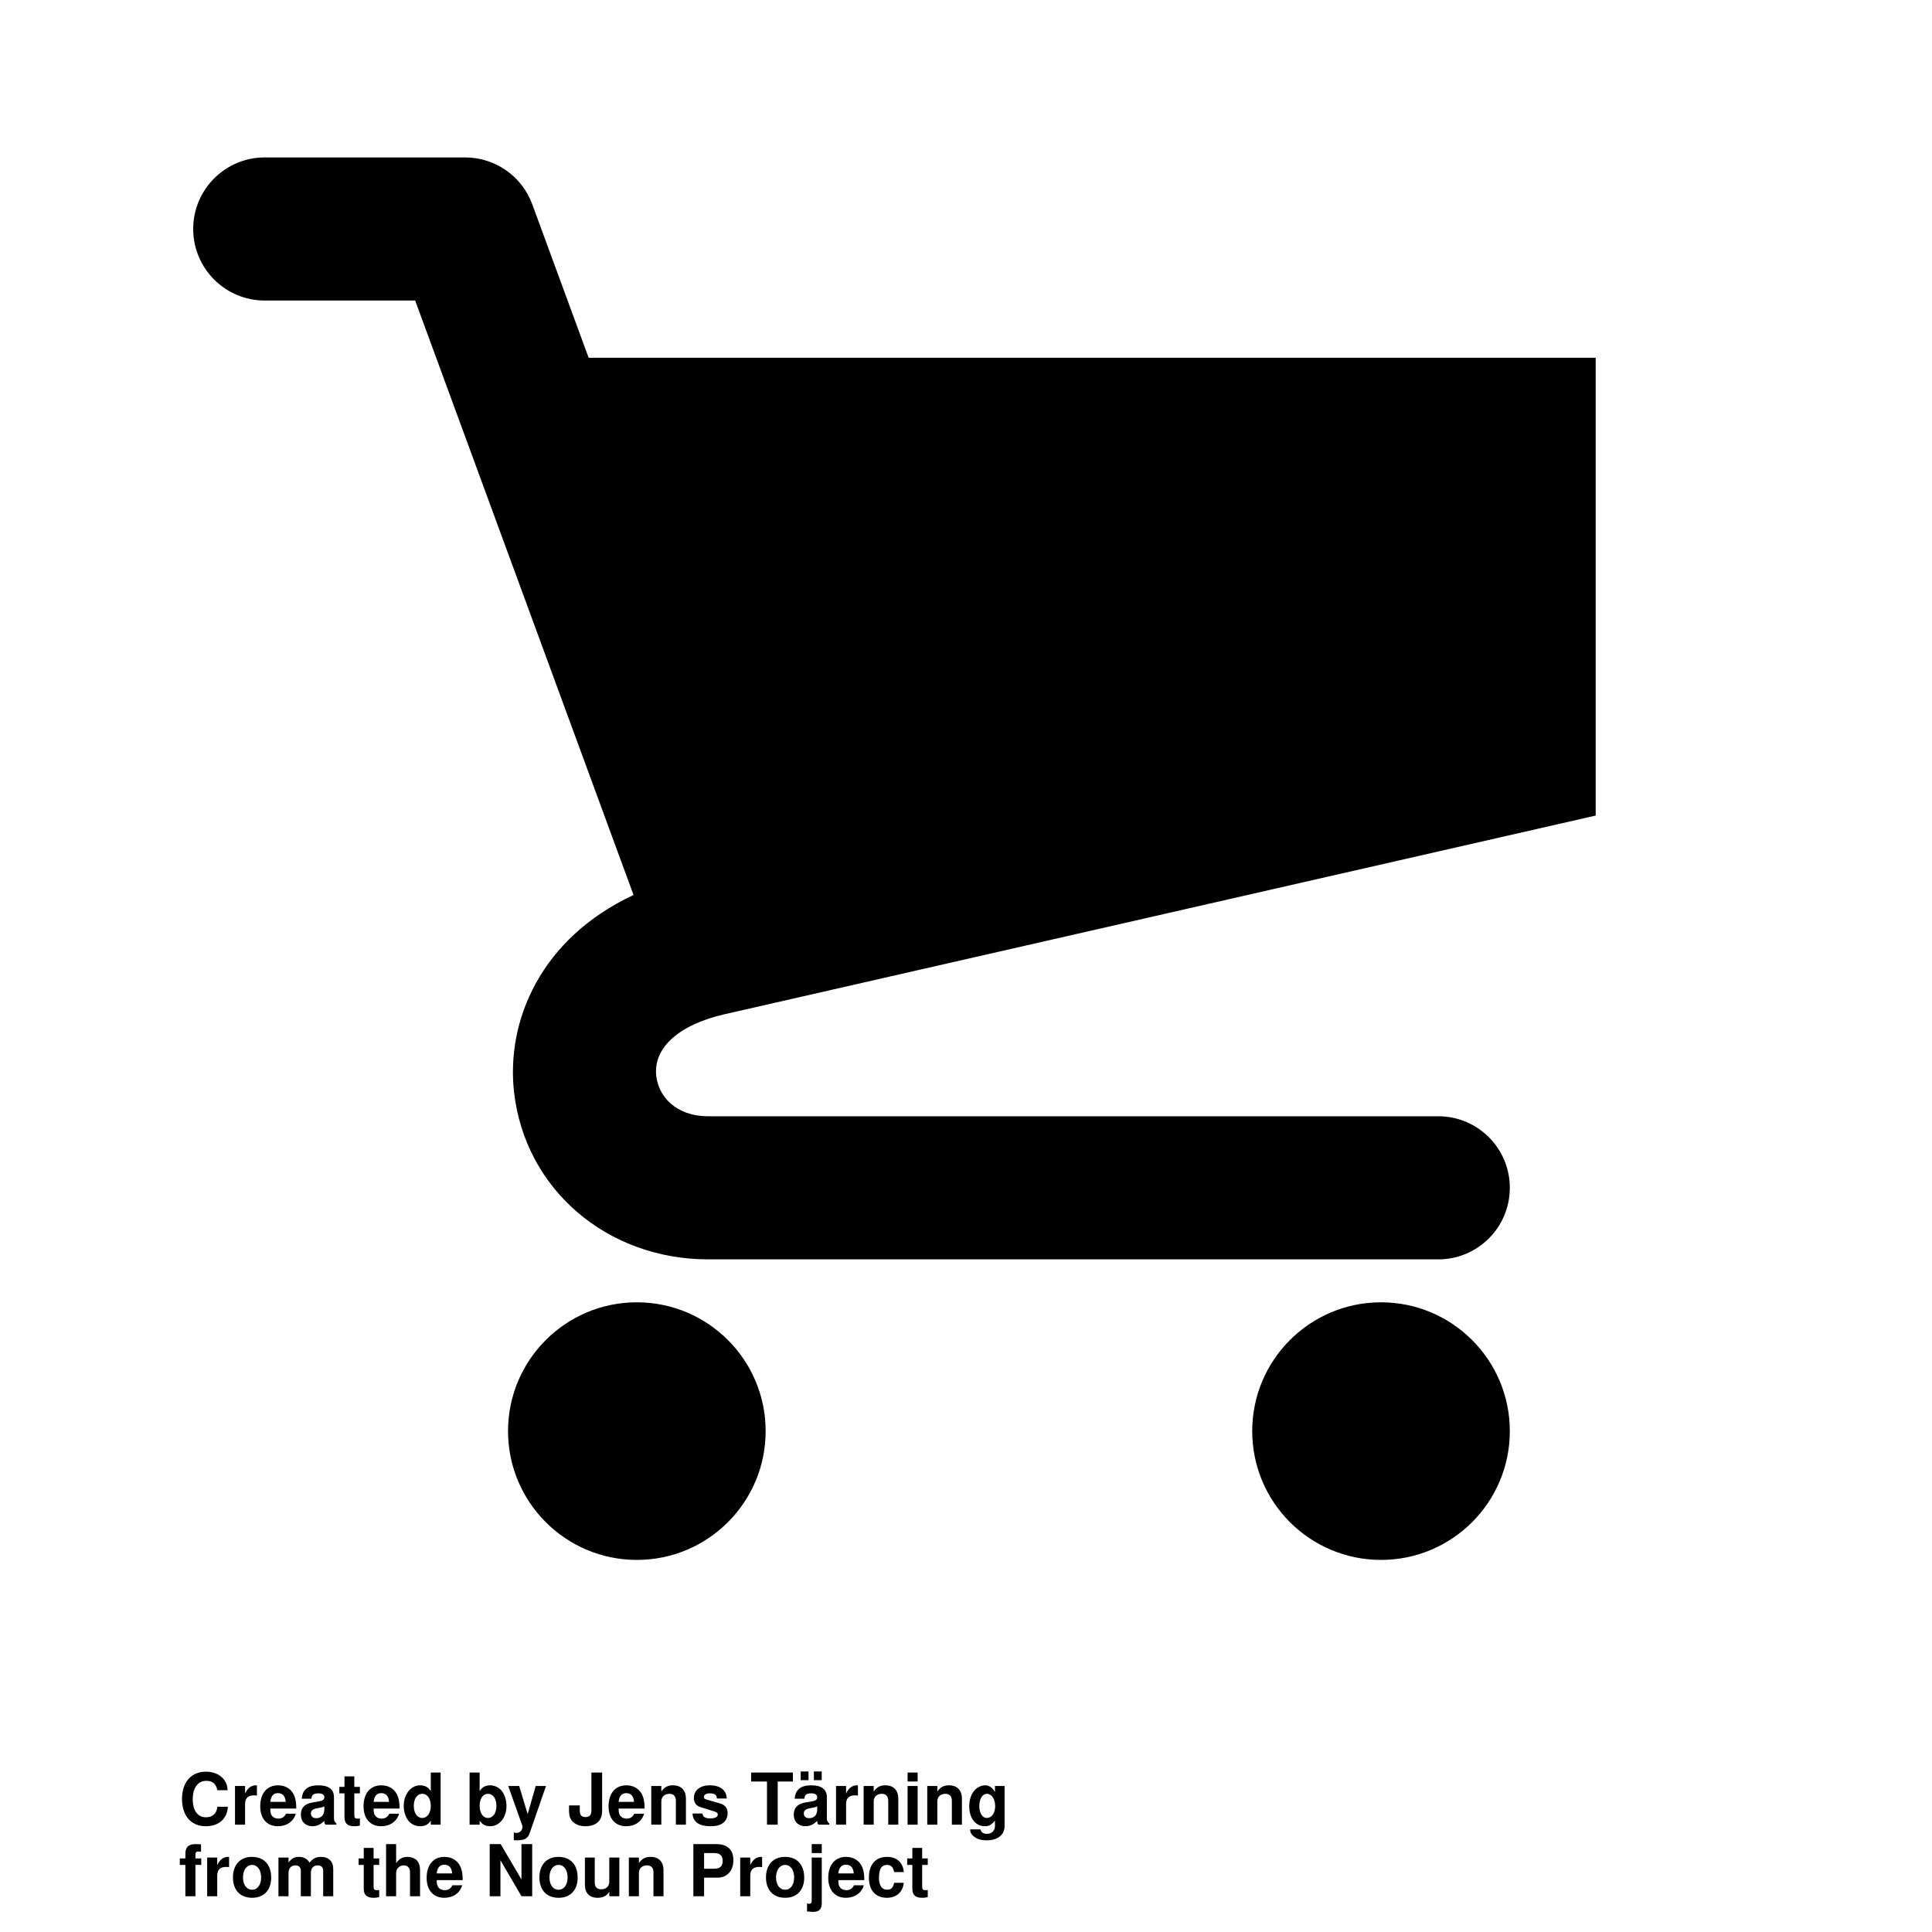
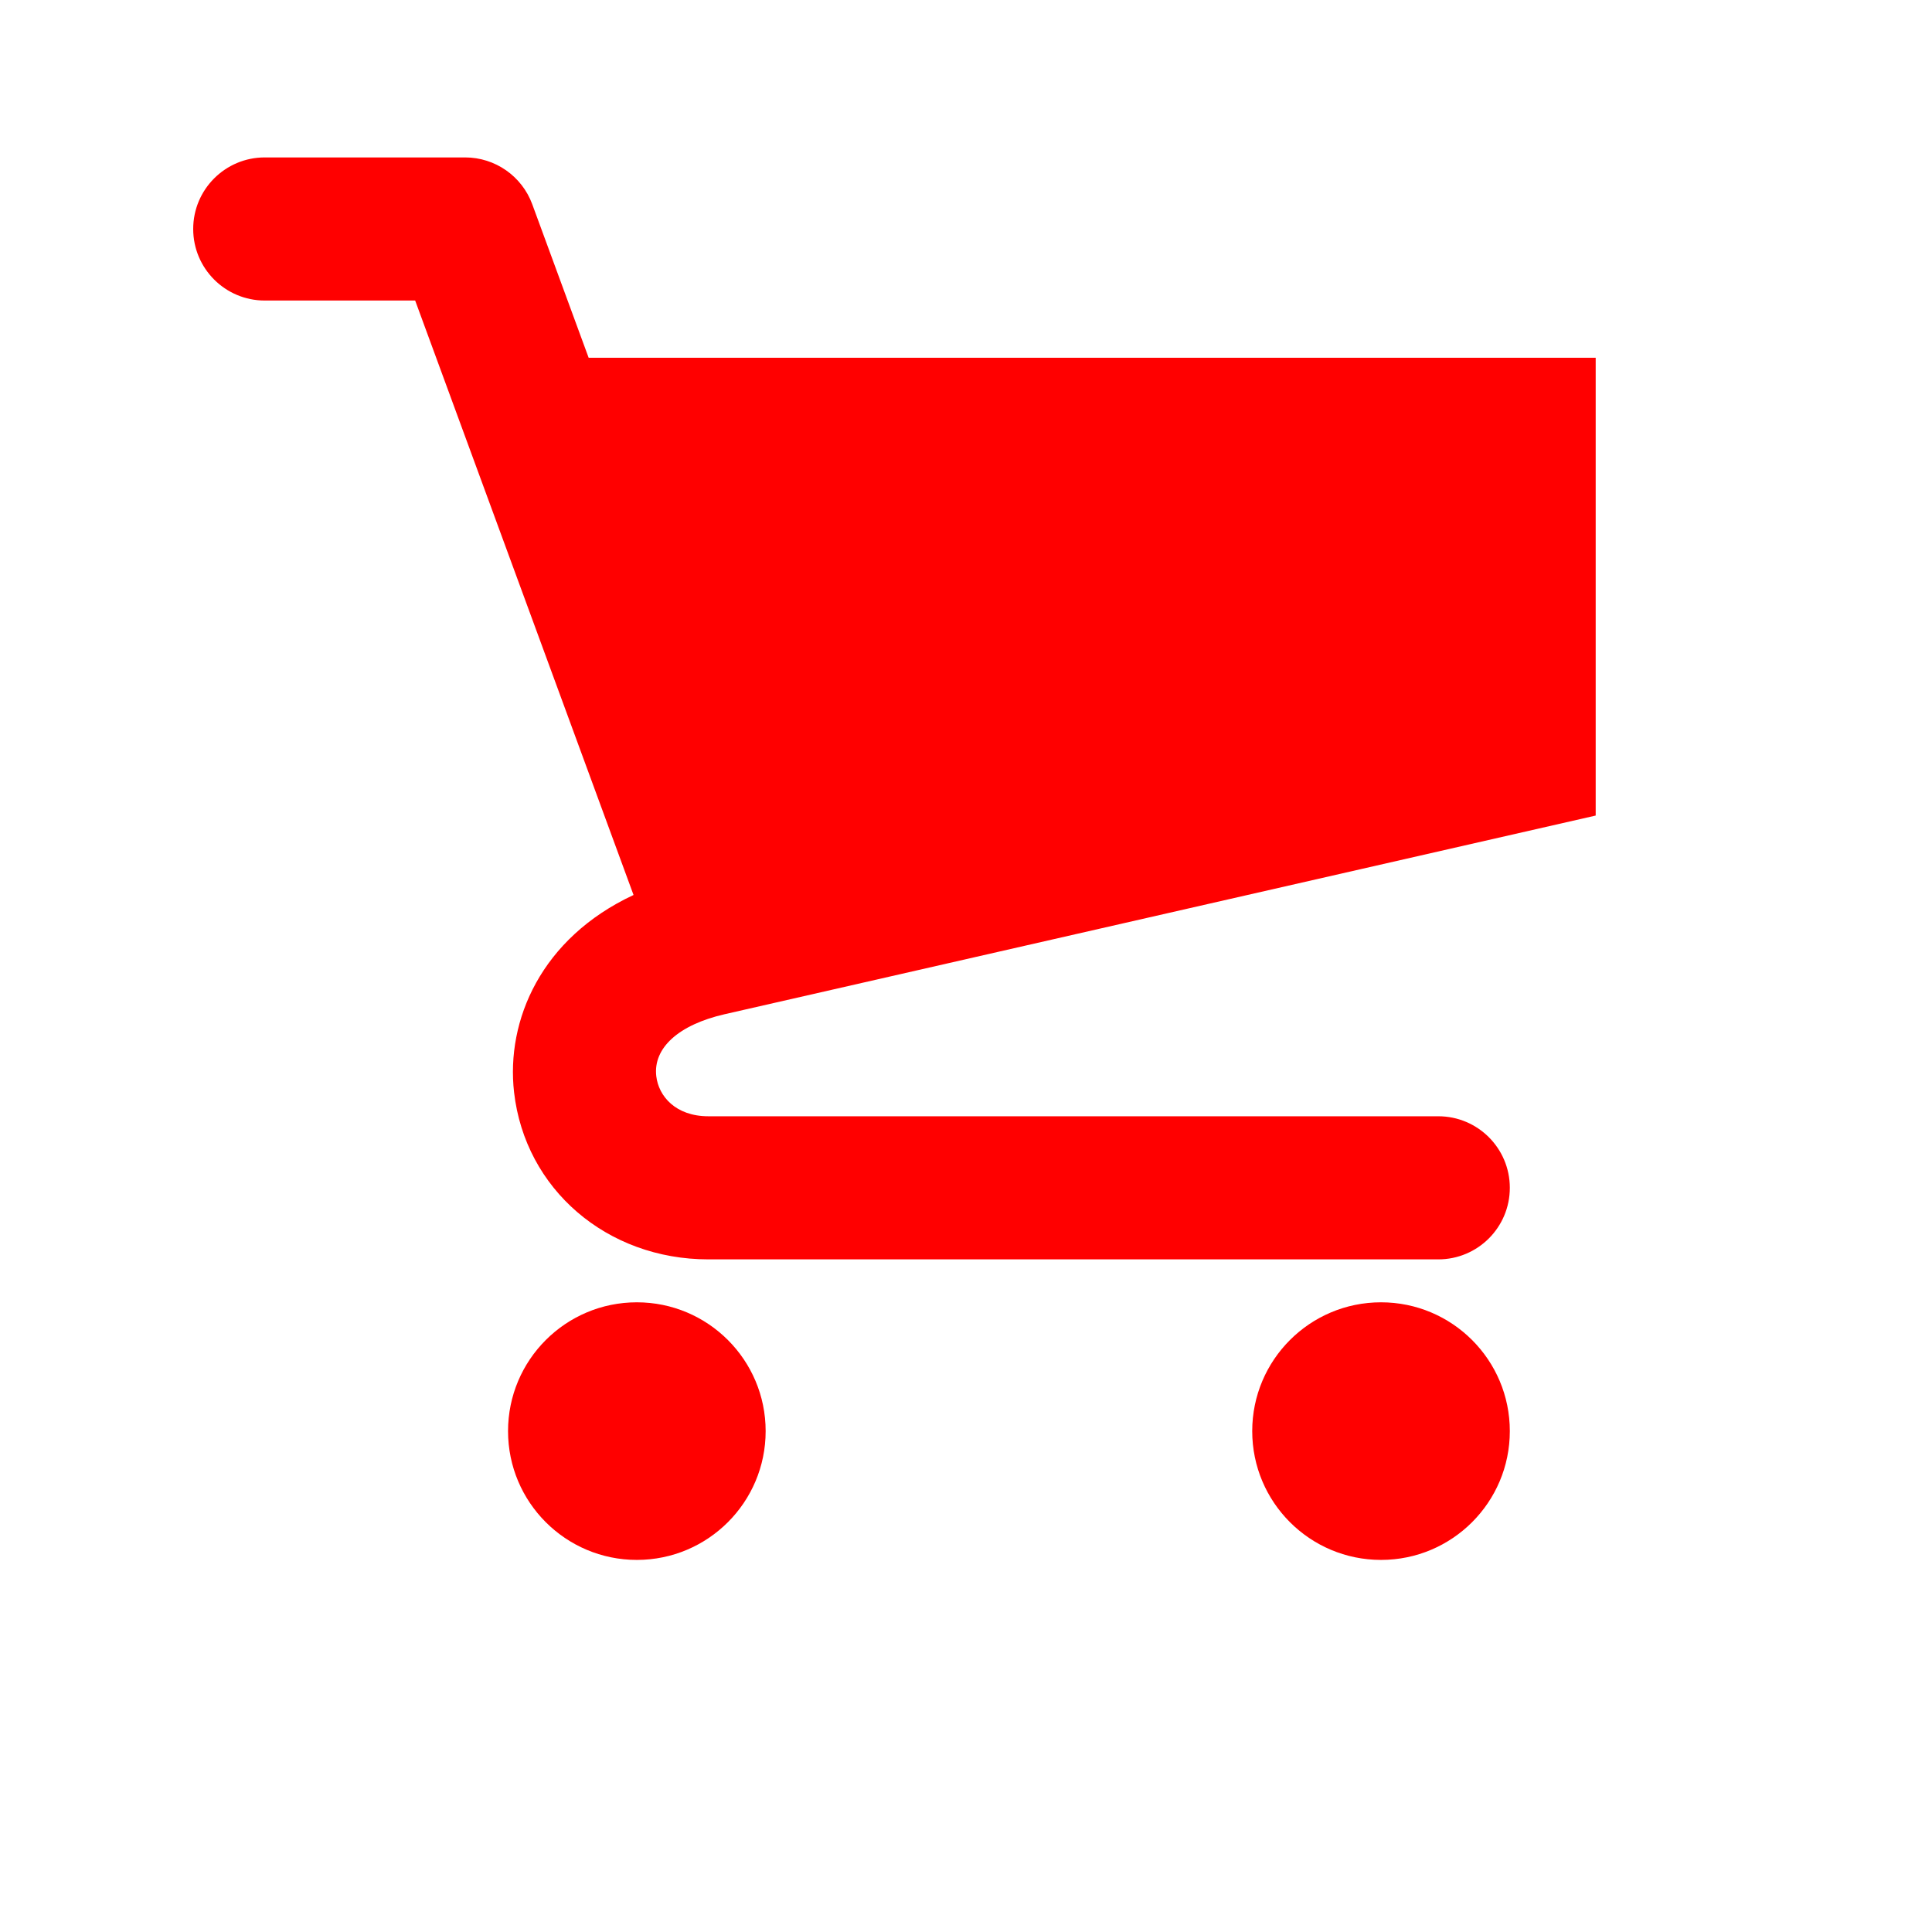
- <svg xmlns="http://www.w3.org/2000/svg" version="1.1" id="Your_Icon" x="0px" y="0px" width="100px" height="100px" viewBox="5.0 -10.0 100.0 135.0" enable-background="new 0 0 100 100" xml:space="preserve">
+ <svg xmlns="http://www.w3.org/2000/svg" fill="#FF0000" version="1.1" id="Your_Icon" x="0px" y="0px" width="100px" height="100px" viewBox="5.0 -10.0 100.0 135.0" enable-background="new 0 0 100 100" xml:space="preserve">
  <circle cx="84" cy="90" r="9" />
  <circle cx="32" cy="90" r="9" />
  <path d="M38.112,60.875L99,46.988V15H28.633L24.693,4.276C23.97,2.308,22.097,1,20,1H6C3.239,1,1,3.239,1,6s2.239,5,5,5h10.51  l15.259,41.538c-6.461,3.018-8.92,8.764-8.348,13.785C24.191,73.089,29.902,78,37,78h51c2.762,0,5-2.238,5-5s-2.238-5-5-5H37  c-2.296,0-3.484-1.41-3.643-2.809C33.133,63.228,34.916,61.612,38.112,60.875z" />
-   <text x="0.0" y="117.5" font-size="5.0" font-weight="bold" font-family="Helvetica Neue, Helvetica, Arial-Unicode, Arial, Sans-serif" fill="#000000">Created by Jens Tärning</text>
-   <text x="0.0" y="122.5" font-size="5.0" font-weight="bold" font-family="Helvetica Neue, Helvetica, Arial-Unicode, Arial, Sans-serif" fill="#000000">from the Noun Project</text>
</svg>
